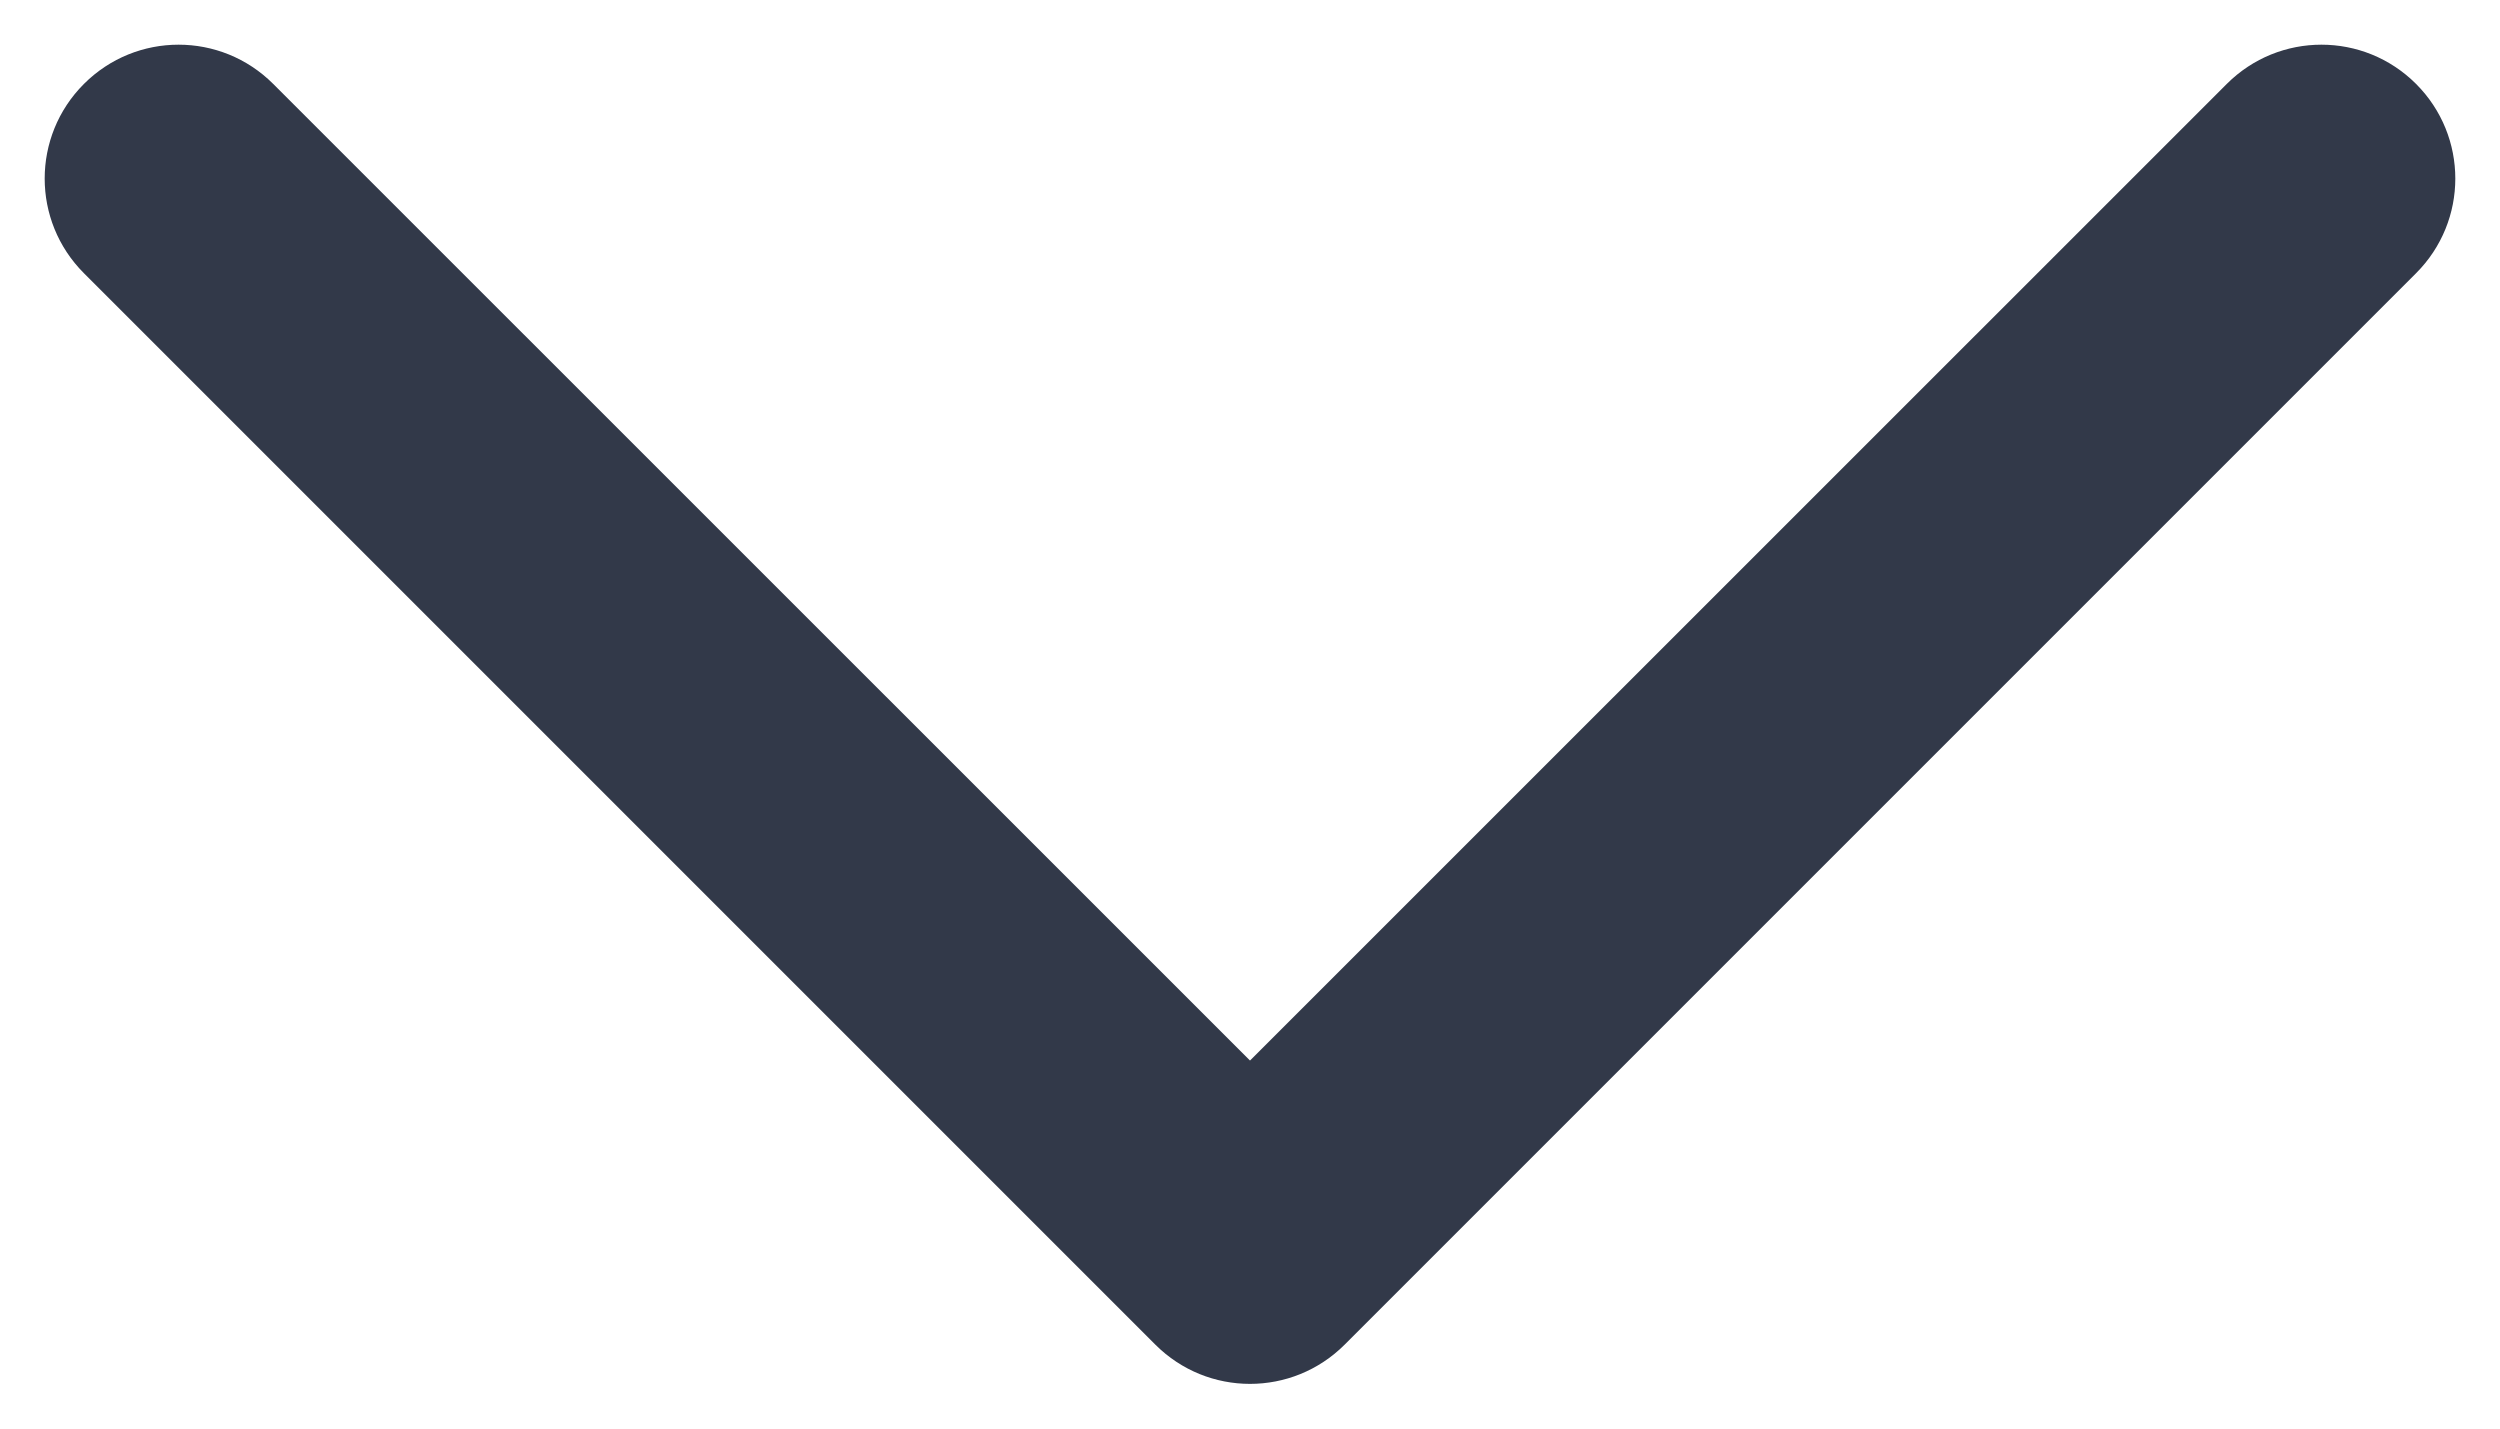
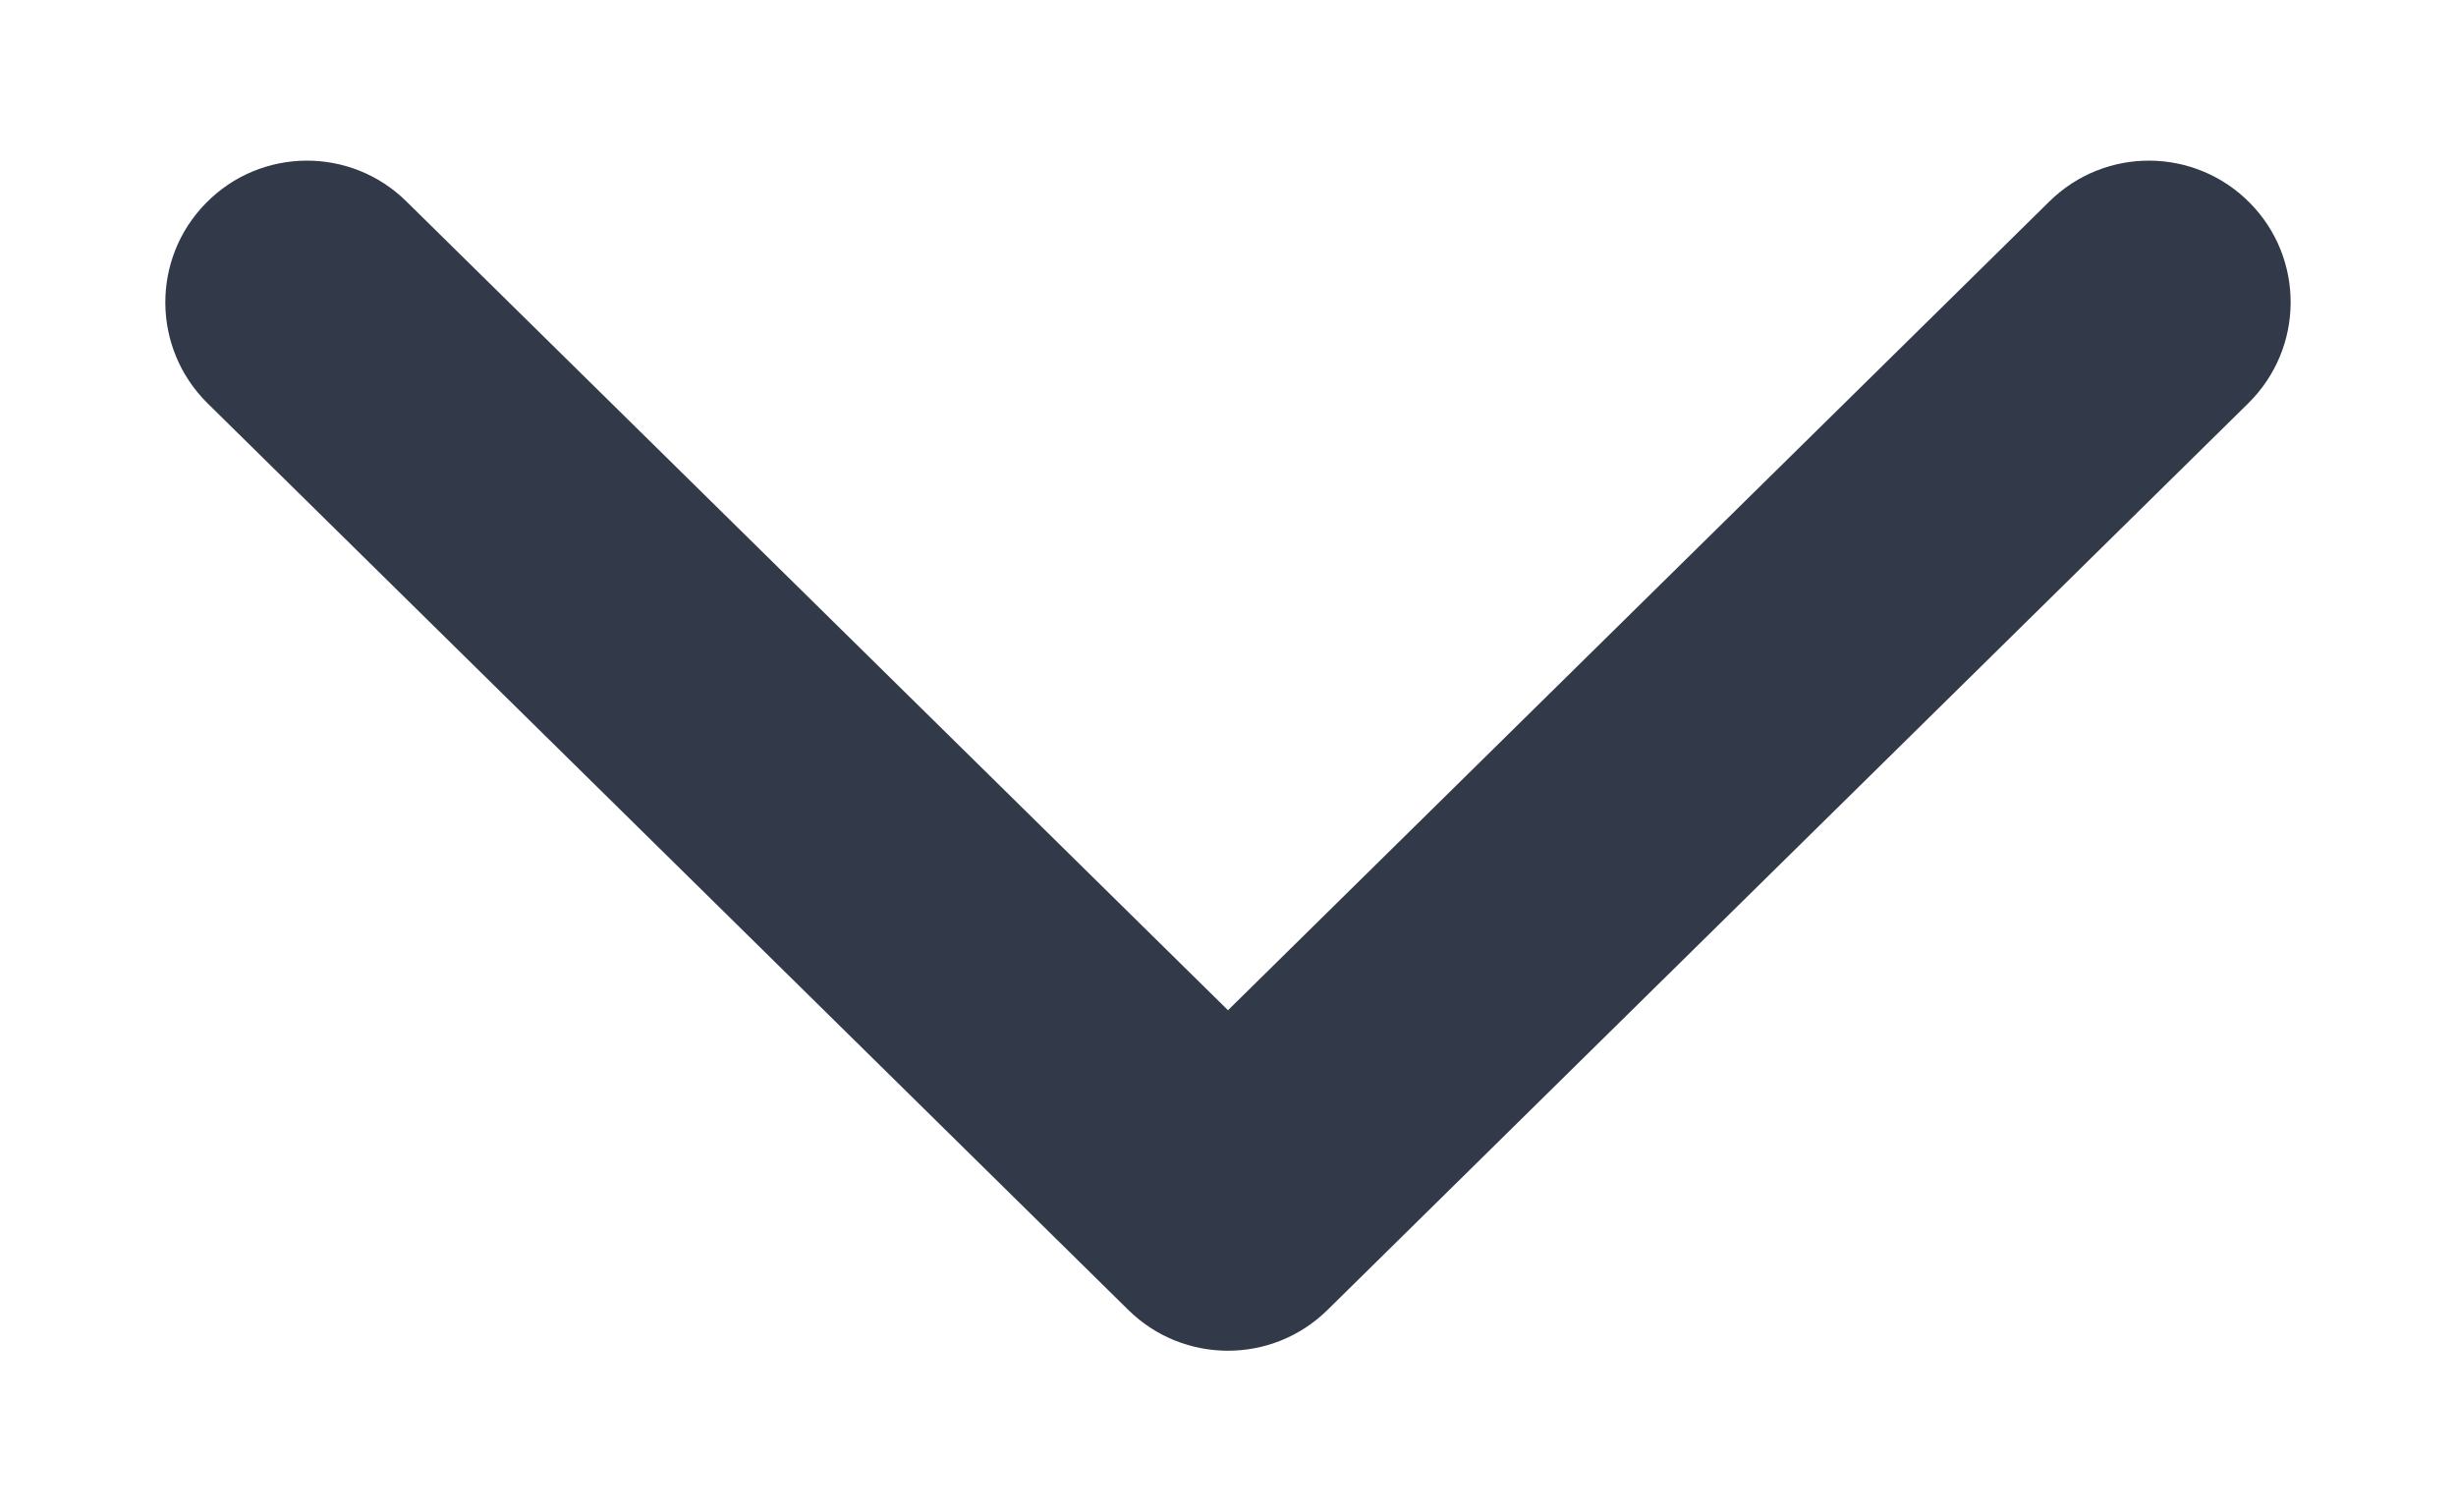
- <svg xmlns="http://www.w3.org/2000/svg" width="14" height="8" viewBox="0 0 14 8" fill="none">
-   <path d="M12.47 0.47C12.763 0.177 13.237 0.177 13.53 0.47C13.823 0.763 13.823 1.237 13.53 1.53L7.53 7.53C7.237 7.823 6.763 7.823 6.47 7.53L0.47 1.53C0.177 1.237 0.177 0.763 0.47 0.47C0.763 0.177 1.237 0.177 1.53 0.47L7 5.939L12.47 0.47Z" fill="#323949" />
+ <svg xmlns="http://www.w3.org/2000/svg" width="13" height="8" viewBox="0 0 13 8" fill="none">
+   <path d="M10.848 1.066C11.144 0.775 11.618 0.779 11.909 1.074C12.2 1.369 12.196 1.843 11.901 2.134L7.026 6.934C6.734 7.221 6.265 7.221 5.973 6.934L1.098 2.134C0.804 1.843 0.8 1.369 1.091 1.074C1.381 0.779 1.856 0.775 2.151 1.066L6.5 5.347L10.848 1.066Z" fill="#323949" />
</svg>
